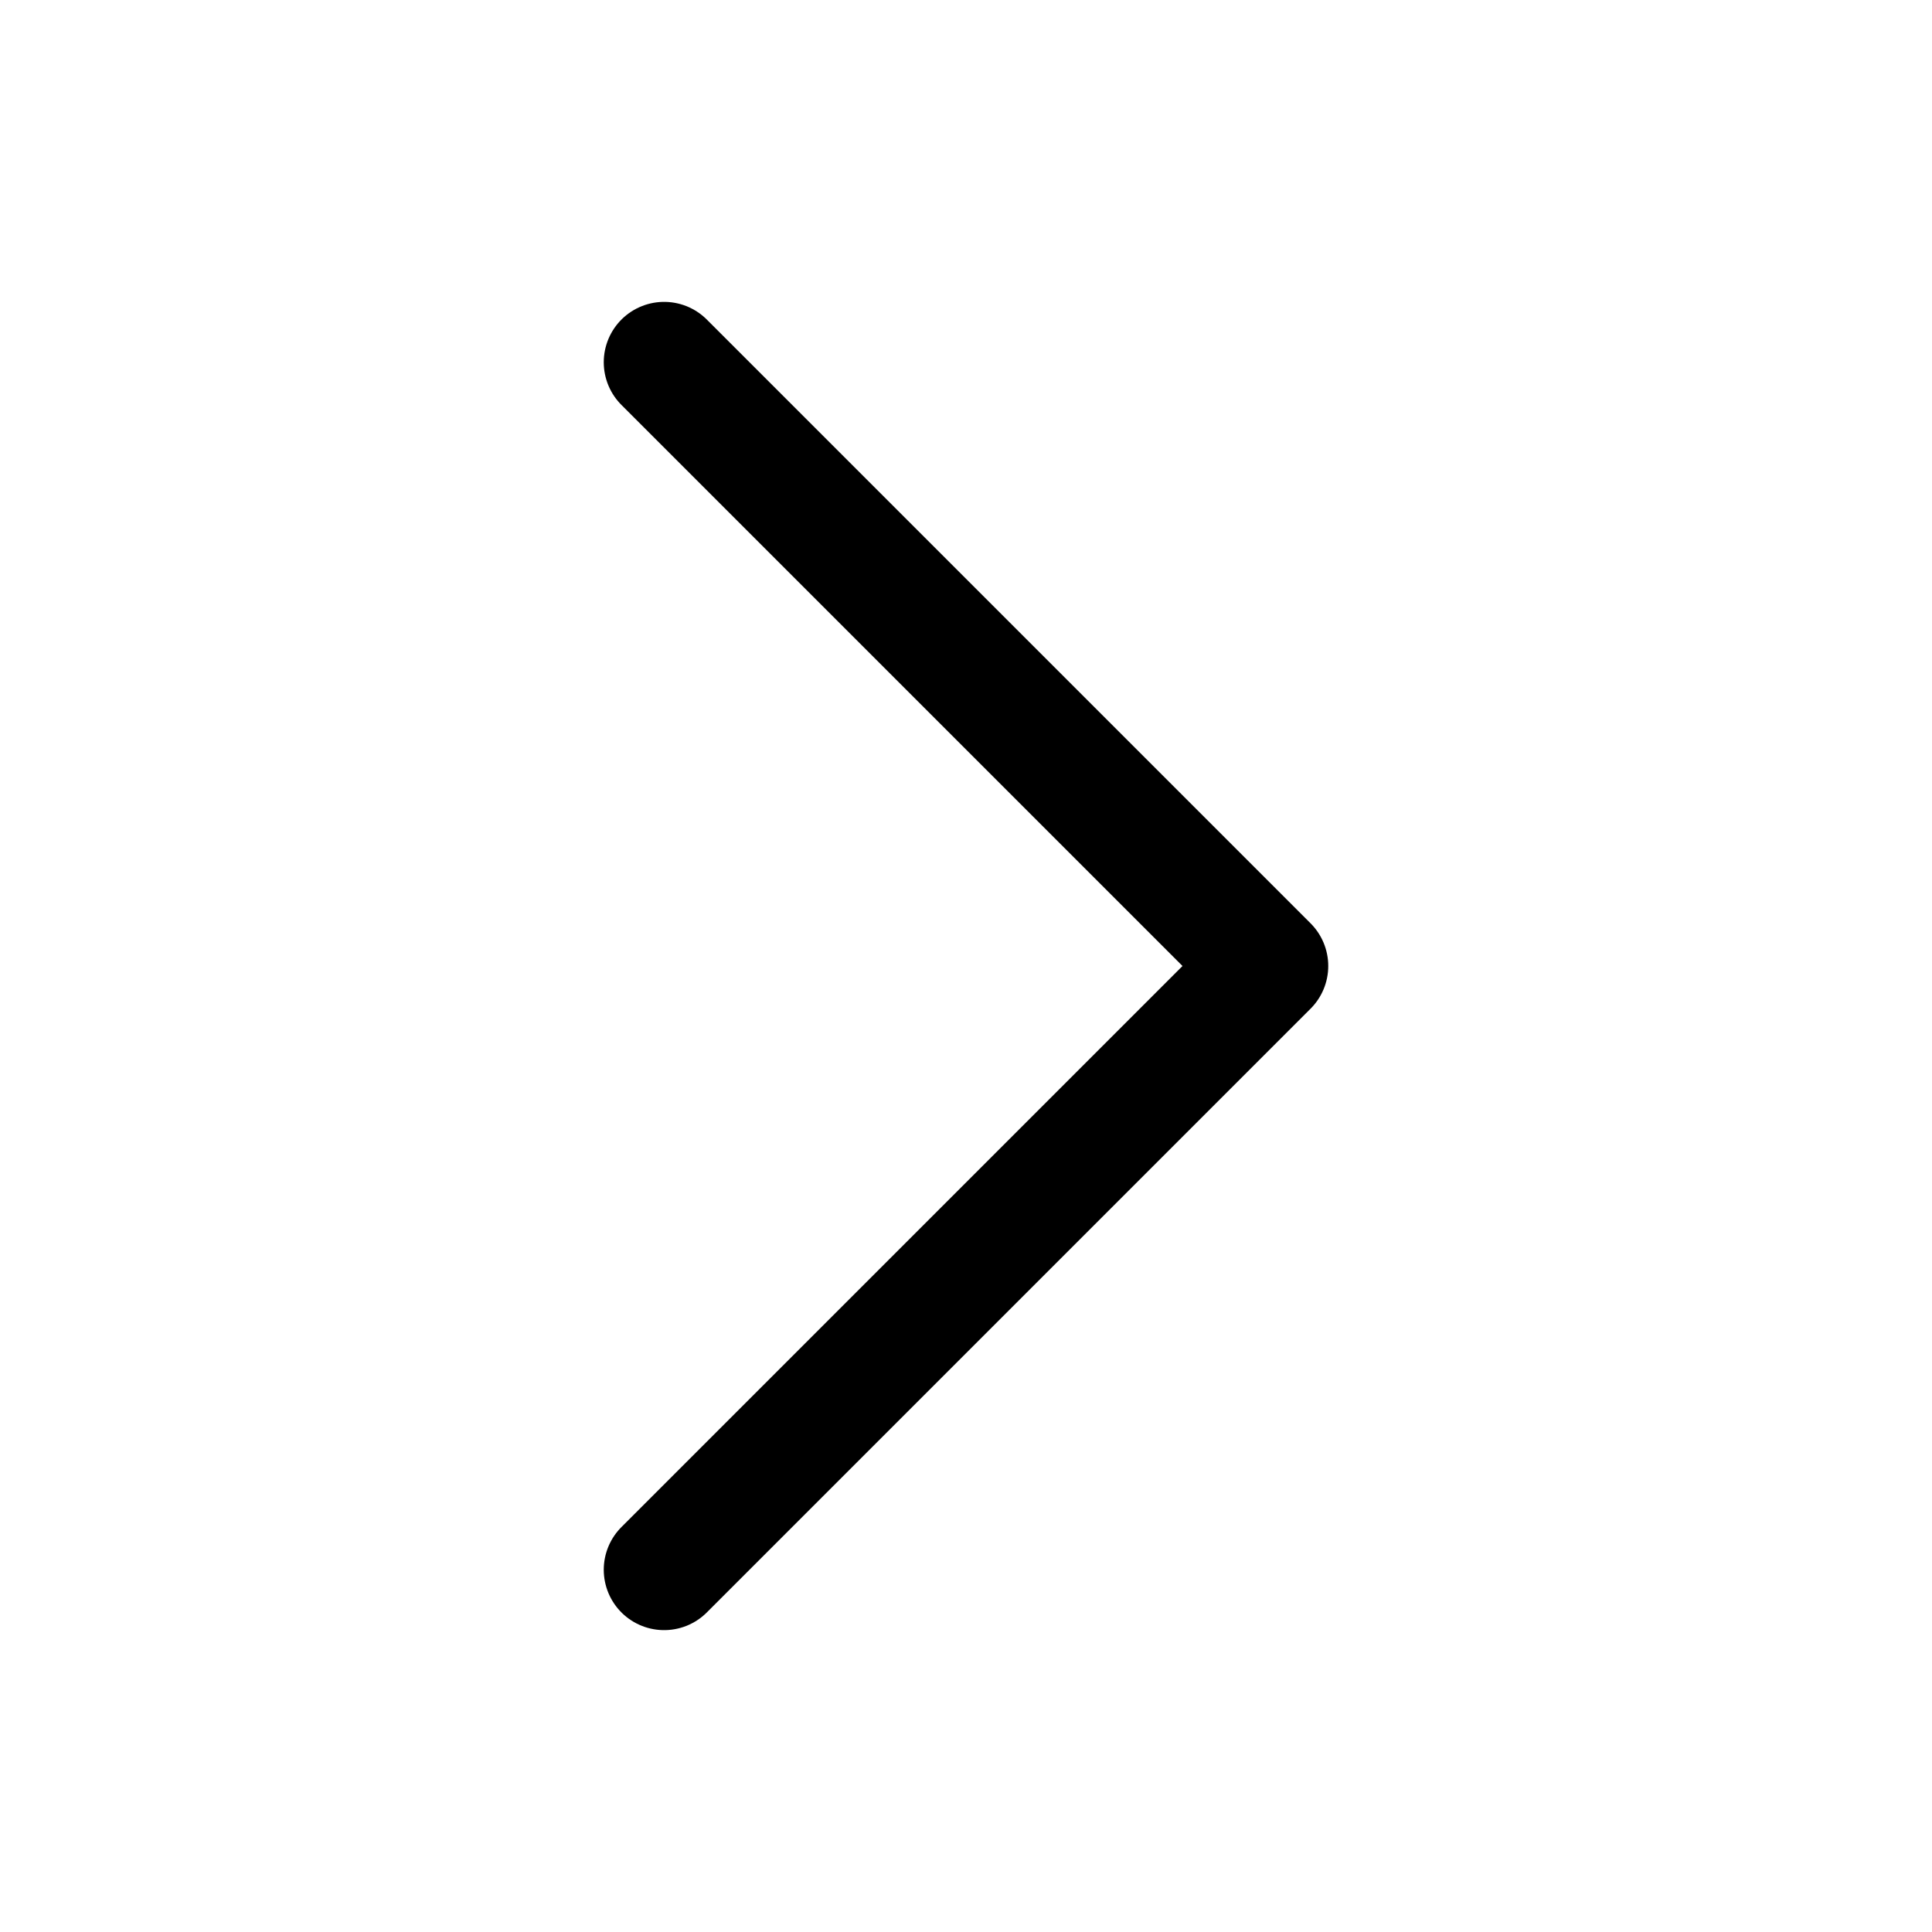
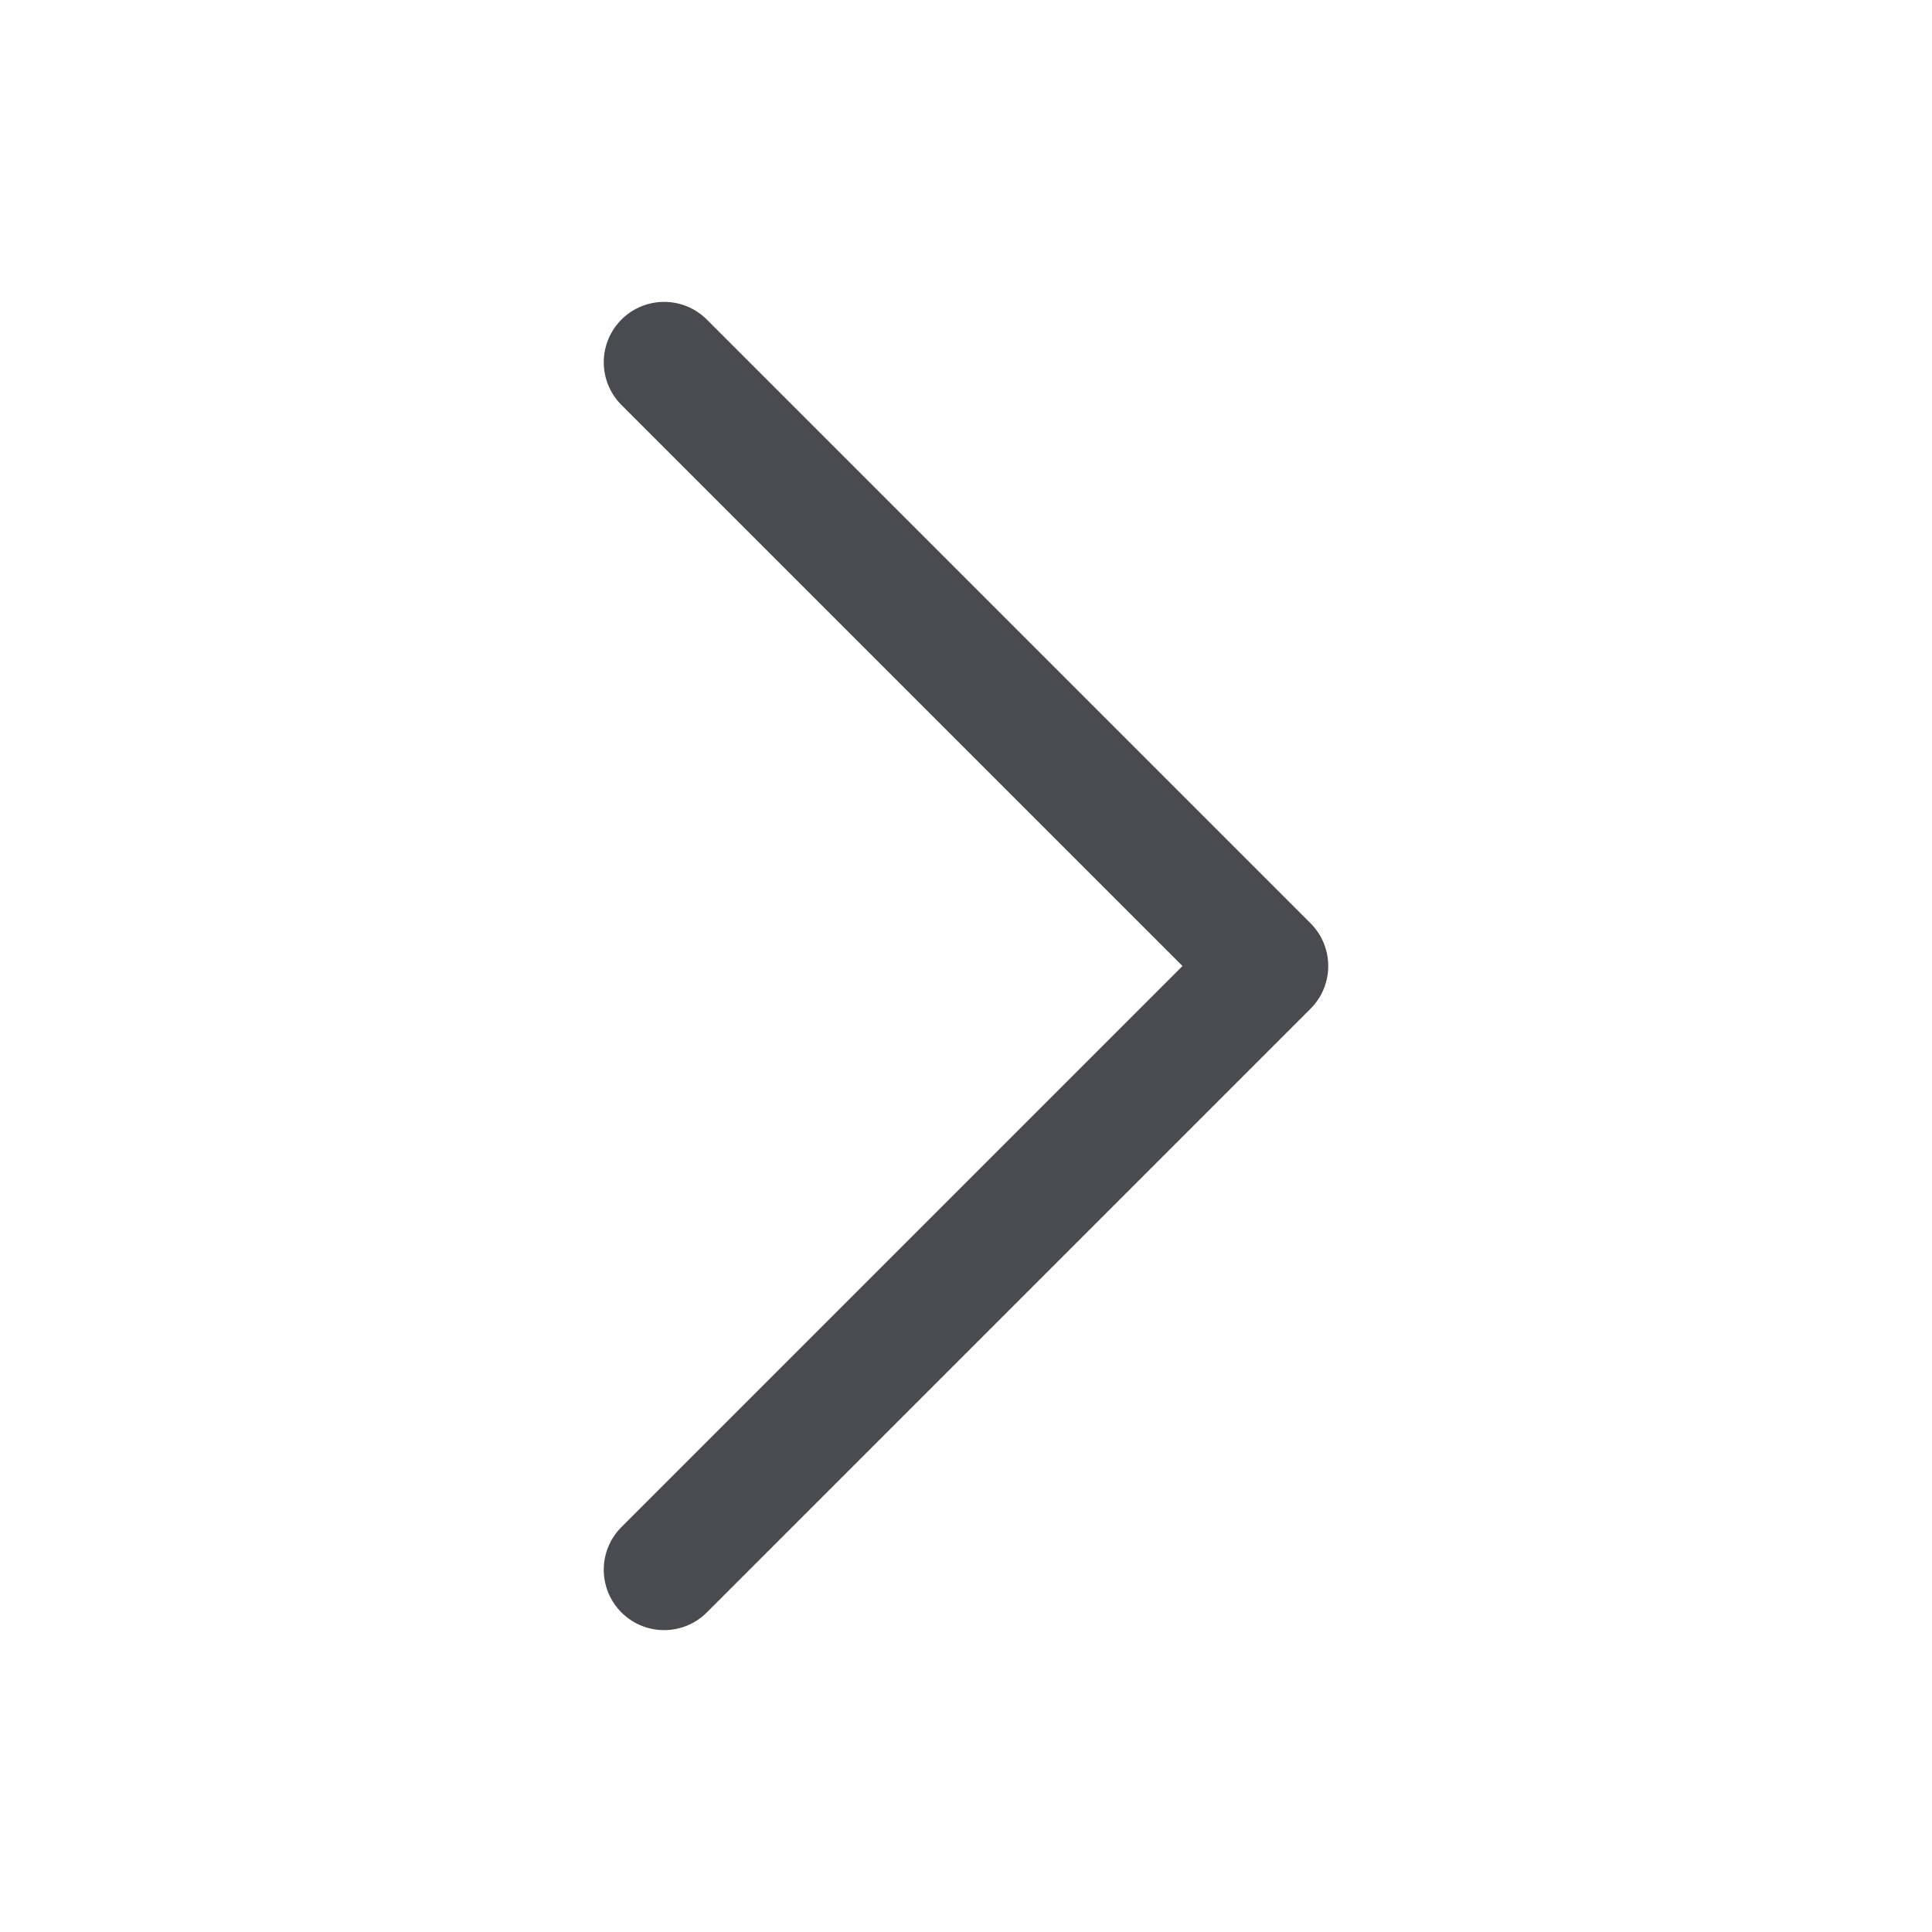
- <svg xmlns="http://www.w3.org/2000/svg" fill="none" viewBox="0 0 24 24" stroke-width="1.5" stroke="currentColor" class="w-6 h-6">
+ <svg xmlns="http://www.w3.org/2000/svg" fill="none" viewBox="0 0 24 24" stroke-width="1.5" stroke="#4A4B51" class="w-6 h-6">
  <path stroke-linecap="round" stroke-linejoin="round" d="M8.25 4.5l7.5 7.5-7.5 7.5" />
</svg>
